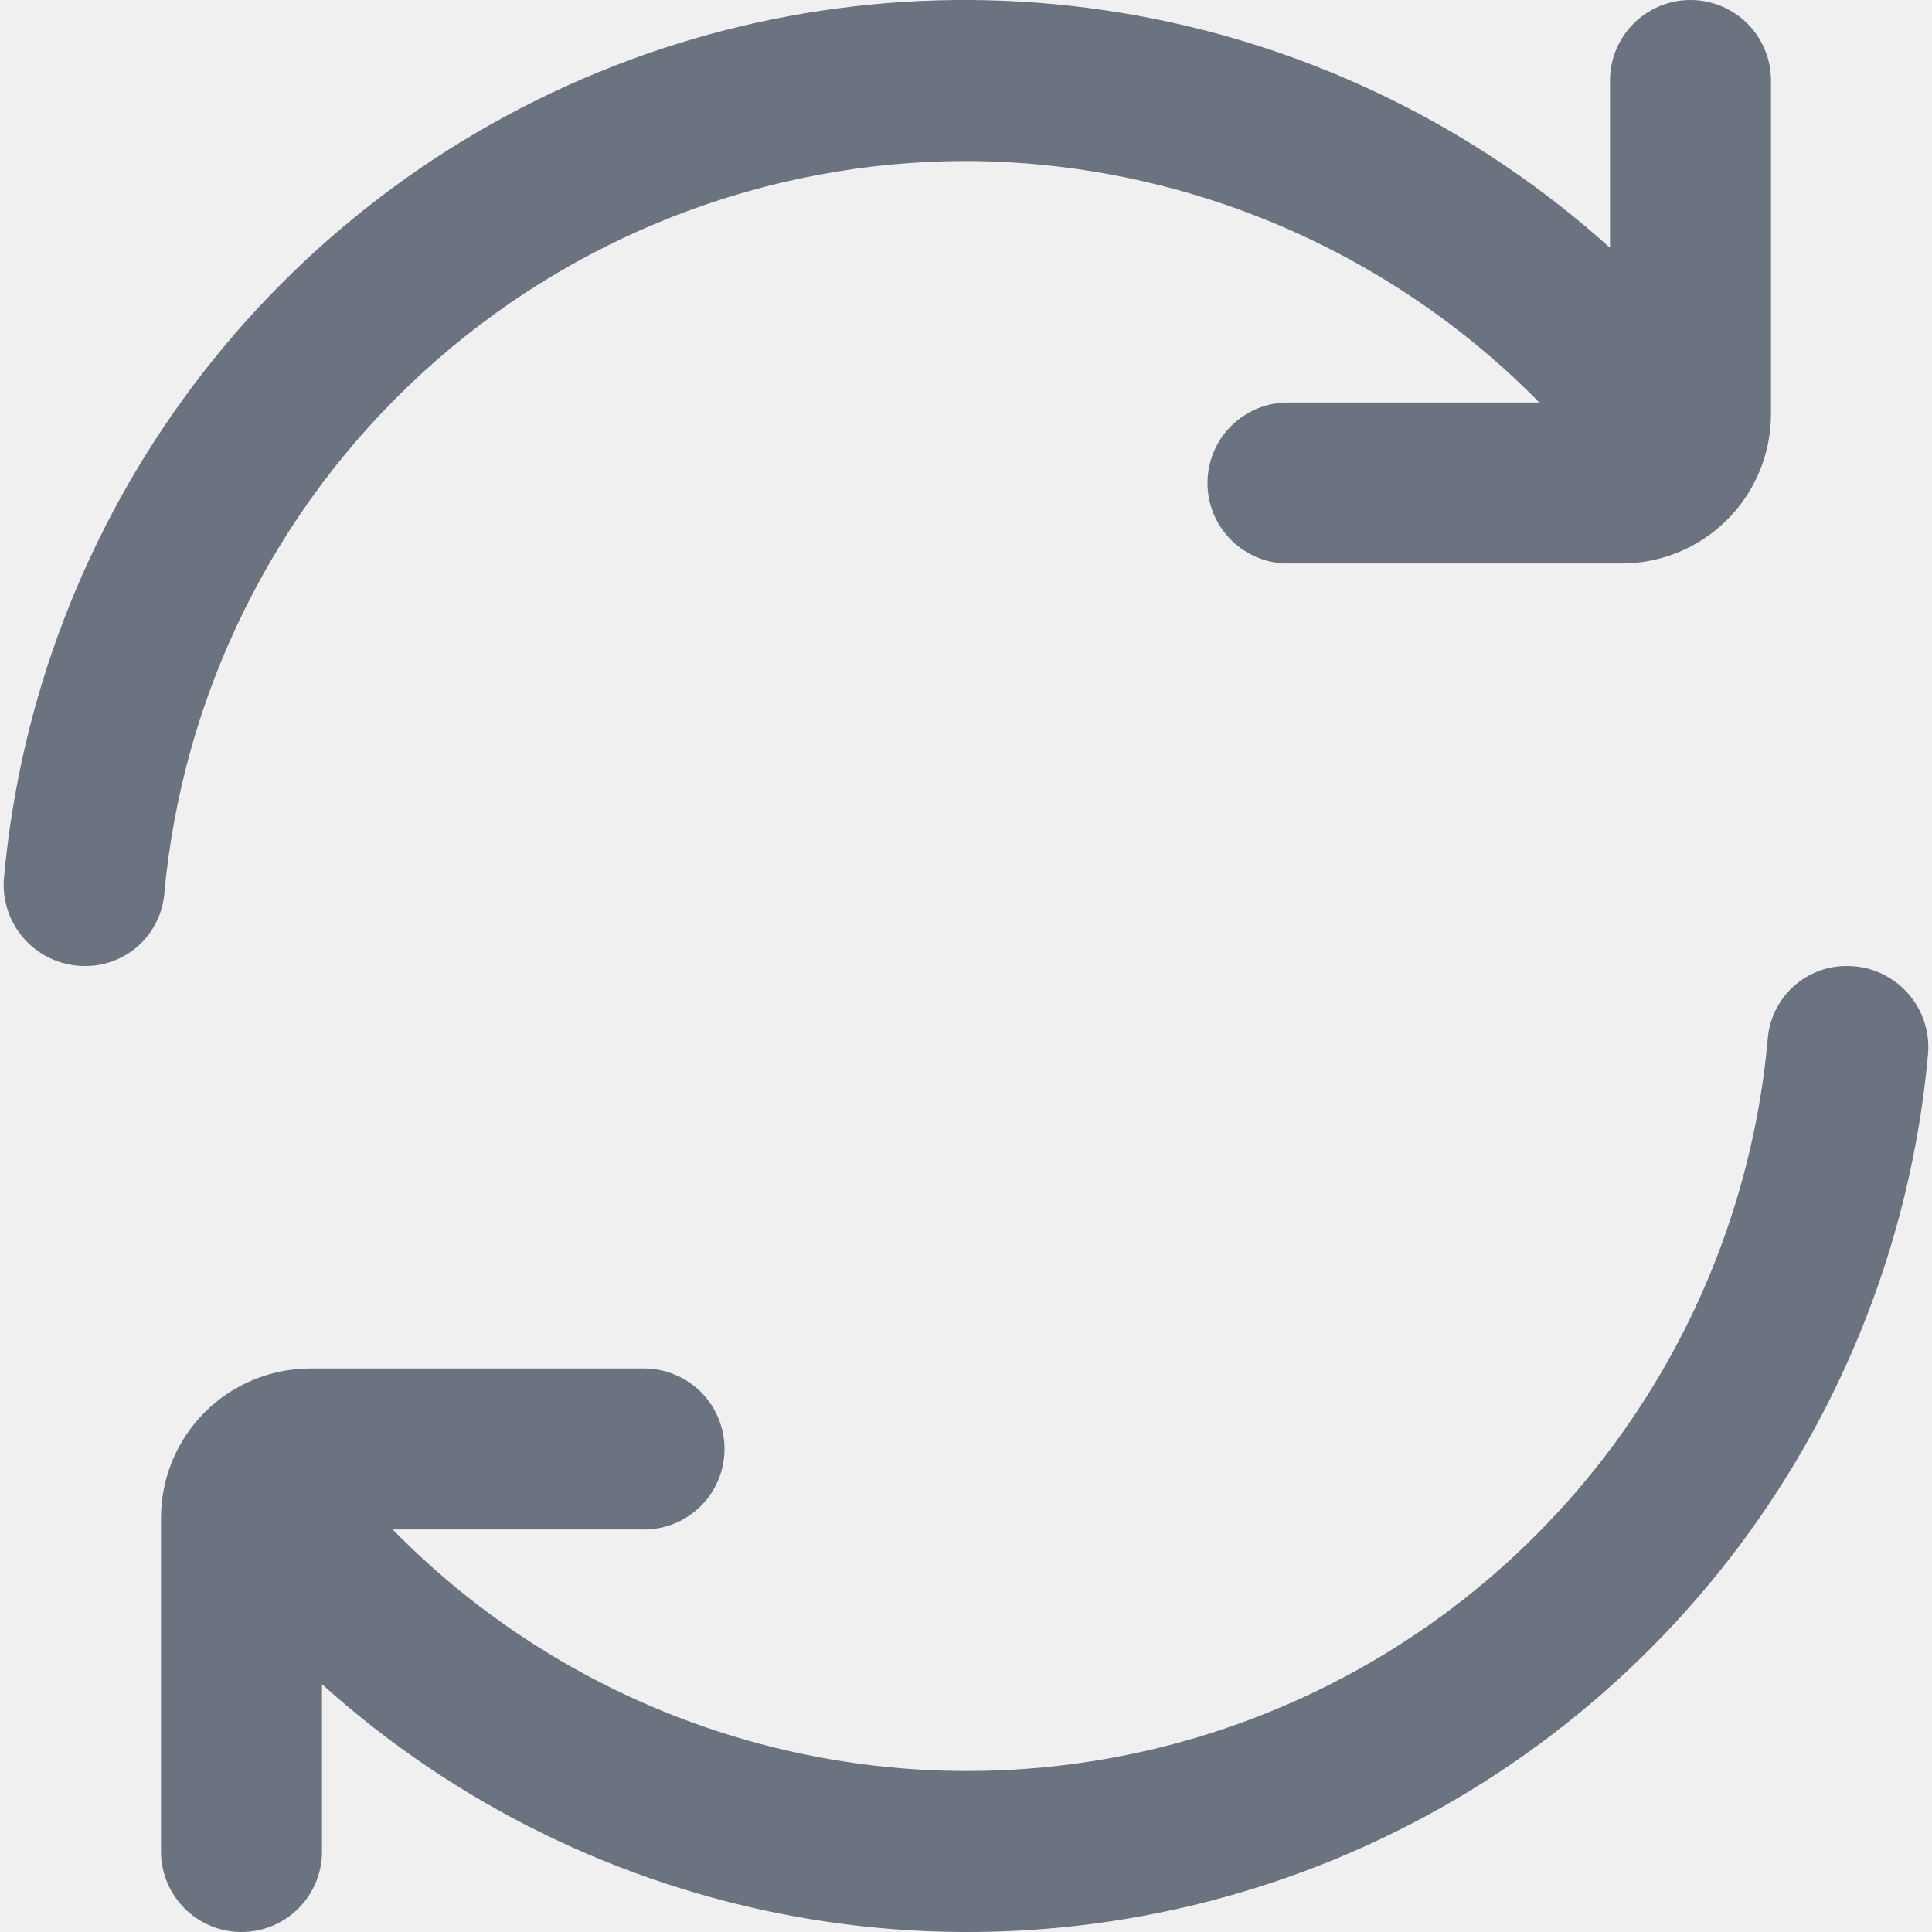
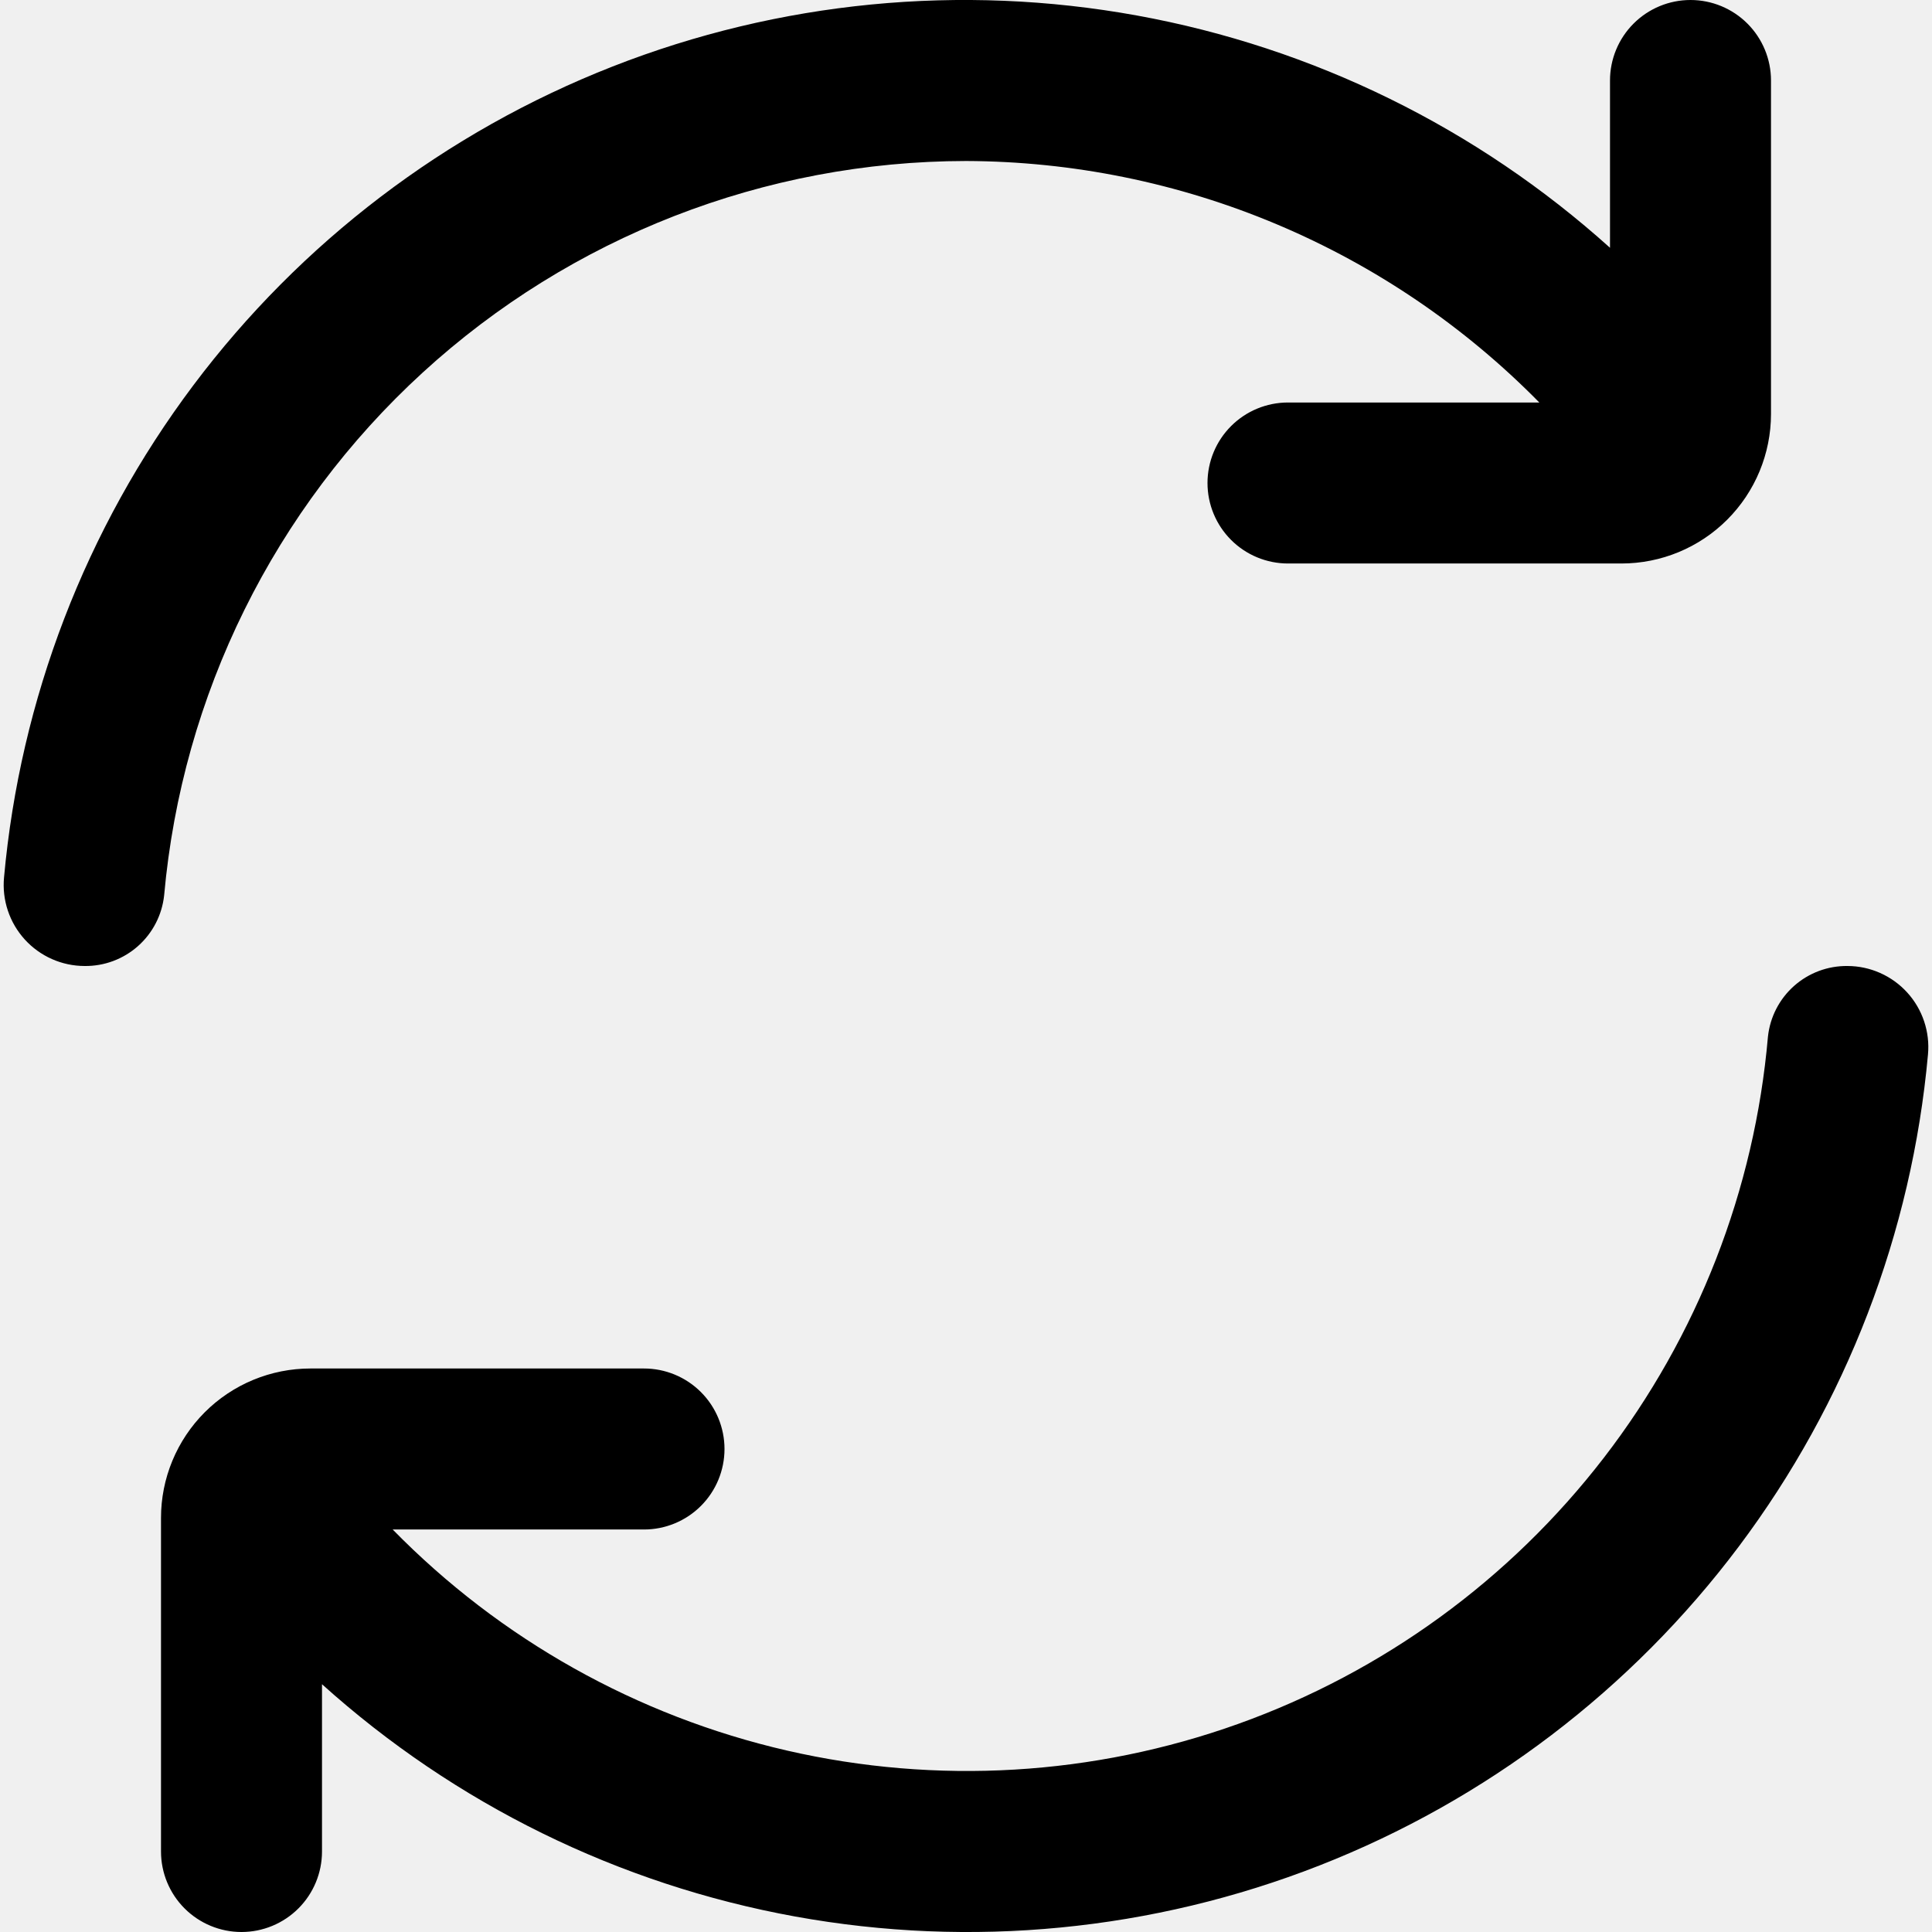
<svg xmlns="http://www.w3.org/2000/svg" width="512" height="512" viewBox="0 0 512 512" fill="none">
  <g clip-path="url(#clip0_156861_406)">
-     <path d="M256 42.667C284.299 42.76 312.298 48.464 338.378 59.449C364.458 70.435 388.1 86.484 407.936 106.667H341.333C335.675 106.667 330.249 108.914 326.248 112.915C322.248 116.916 320 122.342 320 128C320 133.658 322.248 139.084 326.248 143.085C330.249 147.086 335.675 149.333 341.333 149.333H429.717C440.222 149.328 450.296 145.152 457.724 137.724C465.152 130.296 469.328 120.222 469.333 109.717V21.333C469.333 15.675 467.086 10.249 463.085 6.248C459.084 2.248 453.658 2.78622e-05 448 2.78622e-05C442.342 2.78622e-05 436.916 2.248 432.915 6.248C428.914 10.249 426.667 15.675 426.667 21.333V65.664C391.406 33.908 348.002 12.595 301.314 4.112C254.626 -4.371 206.499 0.31 162.321 17.631C118.143 34.952 79.659 64.23 51.179 102.185C22.699 140.14 5.347 185.275 1.067 232.533C0.791 235.504 1.137 238.5 2.083 241.329C3.03 244.159 4.555 246.761 6.562 248.968C8.569 251.176 11.013 252.941 13.74 254.152C16.467 255.363 19.416 255.992 22.4 256C27.618 256.067 32.673 254.183 36.575 250.719C40.477 247.254 42.946 242.458 43.499 237.269C48.248 184.165 72.682 134.756 112.002 98.749C151.321 62.741 202.684 42.737 256 42.667Z" fill="#6B7280" />
-     <path d="M489.621 256C484.404 255.933 479.349 257.817 475.446 261.281C471.544 264.745 469.075 269.541 468.523 274.73C464.996 315.333 449.897 354.071 425.017 386.351C400.136 418.63 366.519 443.095 328.153 456.844C289.786 470.592 248.282 473.047 208.562 463.917C168.843 454.786 132.576 434.455 104.064 405.333H170.667C176.325 405.333 181.751 403.085 185.752 399.085C189.752 395.084 192 389.658 192 384C192 378.342 189.752 372.916 185.752 368.915C181.751 364.914 176.325 362.666 170.667 362.666H82.283C77.079 362.664 71.927 363.686 67.119 365.676C62.311 367.666 57.943 370.584 54.264 374.263C50.584 377.943 47.666 382.311 45.677 387.119C43.687 391.926 42.664 397.079 42.667 402.282V490.666C42.667 496.324 44.914 501.751 48.915 505.751C52.916 509.752 58.342 512 64 512C69.658 512 75.084 509.752 79.085 505.751C83.086 501.751 85.333 496.324 85.333 490.666V446.336C120.594 478.091 163.998 499.404 210.686 507.888C257.374 516.371 305.501 511.69 349.679 494.369C393.857 477.048 432.341 447.77 460.821 409.815C489.301 371.859 506.653 326.725 510.933 279.466C511.209 276.496 510.863 273.5 509.917 270.67C508.971 267.841 507.445 265.239 505.438 263.032C503.431 260.824 500.987 259.058 498.26 257.848C495.533 256.637 492.605 256.008 489.621 256Z" fill="#6B7280" />
+     <path d="M256 42.667C284.299 42.76 312.298 48.464 338.378 59.449C364.458 70.435 388.1 86.484 407.936 106.667H341.333C335.675 106.667 330.249 108.914 326.248 112.915C322.248 116.916 320 122.342 320 128C320 133.658 322.248 139.084 326.248 143.085C330.249 147.086 335.675 149.333 341.333 149.333H429.717C440.222 149.328 450.296 145.152 457.724 137.724C465.152 130.296 469.328 120.222 469.333 109.717V21.333C469.333 15.675 467.086 10.249 463.085 6.248C459.084 2.248 453.658 2.78622e-05 448 2.78622e-05C442.342 2.78622e-05 436.916 2.248 432.915 6.248C428.914 10.249 426.667 15.675 426.667 21.333V65.664C391.406 33.908 348.002 12.595 301.314 4.112C254.626 -4.371 206.499 0.31 162.321 17.631C118.143 34.952 79.659 64.23 51.179 102.185C22.699 140.14 5.347 185.275 1.067 232.533C0.791 235.504 1.137 238.5 2.083 241.329C3.03 244.159 4.555 246.761 6.562 248.968C8.569 251.176 11.013 252.941 13.74 254.152C16.467 255.363 19.416 255.992 22.4 256C27.618 256.067 32.673 254.183 36.575 250.719C40.477 247.254 42.946 242.458 43.499 237.269C48.248 184.165 72.682 134.756 112.002 98.749C151.321 62.741 202.684 42.737 256 42.667Z" fill="currentColor" />
+     <path d="M489.621 256C484.404 255.933 479.349 257.817 475.446 261.281C471.544 264.745 469.075 269.541 468.523 274.73C464.996 315.333 449.897 354.071 425.017 386.351C400.136 418.63 366.519 443.095 328.153 456.844C289.786 470.592 248.282 473.047 208.562 463.917C168.843 454.786 132.576 434.455 104.064 405.333H170.667C176.325 405.333 181.751 403.085 185.752 399.085C189.752 395.084 192 389.658 192 384C192 378.342 189.752 372.916 185.752 368.915C181.751 364.914 176.325 362.666 170.667 362.666H82.283C77.079 362.664 71.927 363.686 67.119 365.676C62.311 367.666 57.943 370.584 54.264 374.263C50.584 377.943 47.666 382.311 45.677 387.119C43.687 391.926 42.664 397.079 42.667 402.282V490.666C42.667 496.324 44.914 501.751 48.915 505.751C52.916 509.752 58.342 512 64 512C69.658 512 75.084 509.752 79.085 505.751C83.086 501.751 85.333 496.324 85.333 490.666V446.336C120.594 478.091 163.998 499.404 210.686 507.888C257.374 516.371 305.501 511.69 349.679 494.369C393.857 477.048 432.341 447.77 460.821 409.815C489.301 371.859 506.653 326.725 510.933 279.466C511.209 276.496 510.863 273.5 509.917 270.67C508.971 267.841 507.445 265.239 505.438 263.032C503.431 260.824 500.987 259.058 498.26 257.848C495.533 256.637 492.605 256.008 489.621 256Z" fill="currentColor" />
  </g>
  <defs>
    <clipPath id="clip0_156861_406">
      <rect width="512" height="512" fill="white" />
    </clipPath>
  </defs>
</svg>
